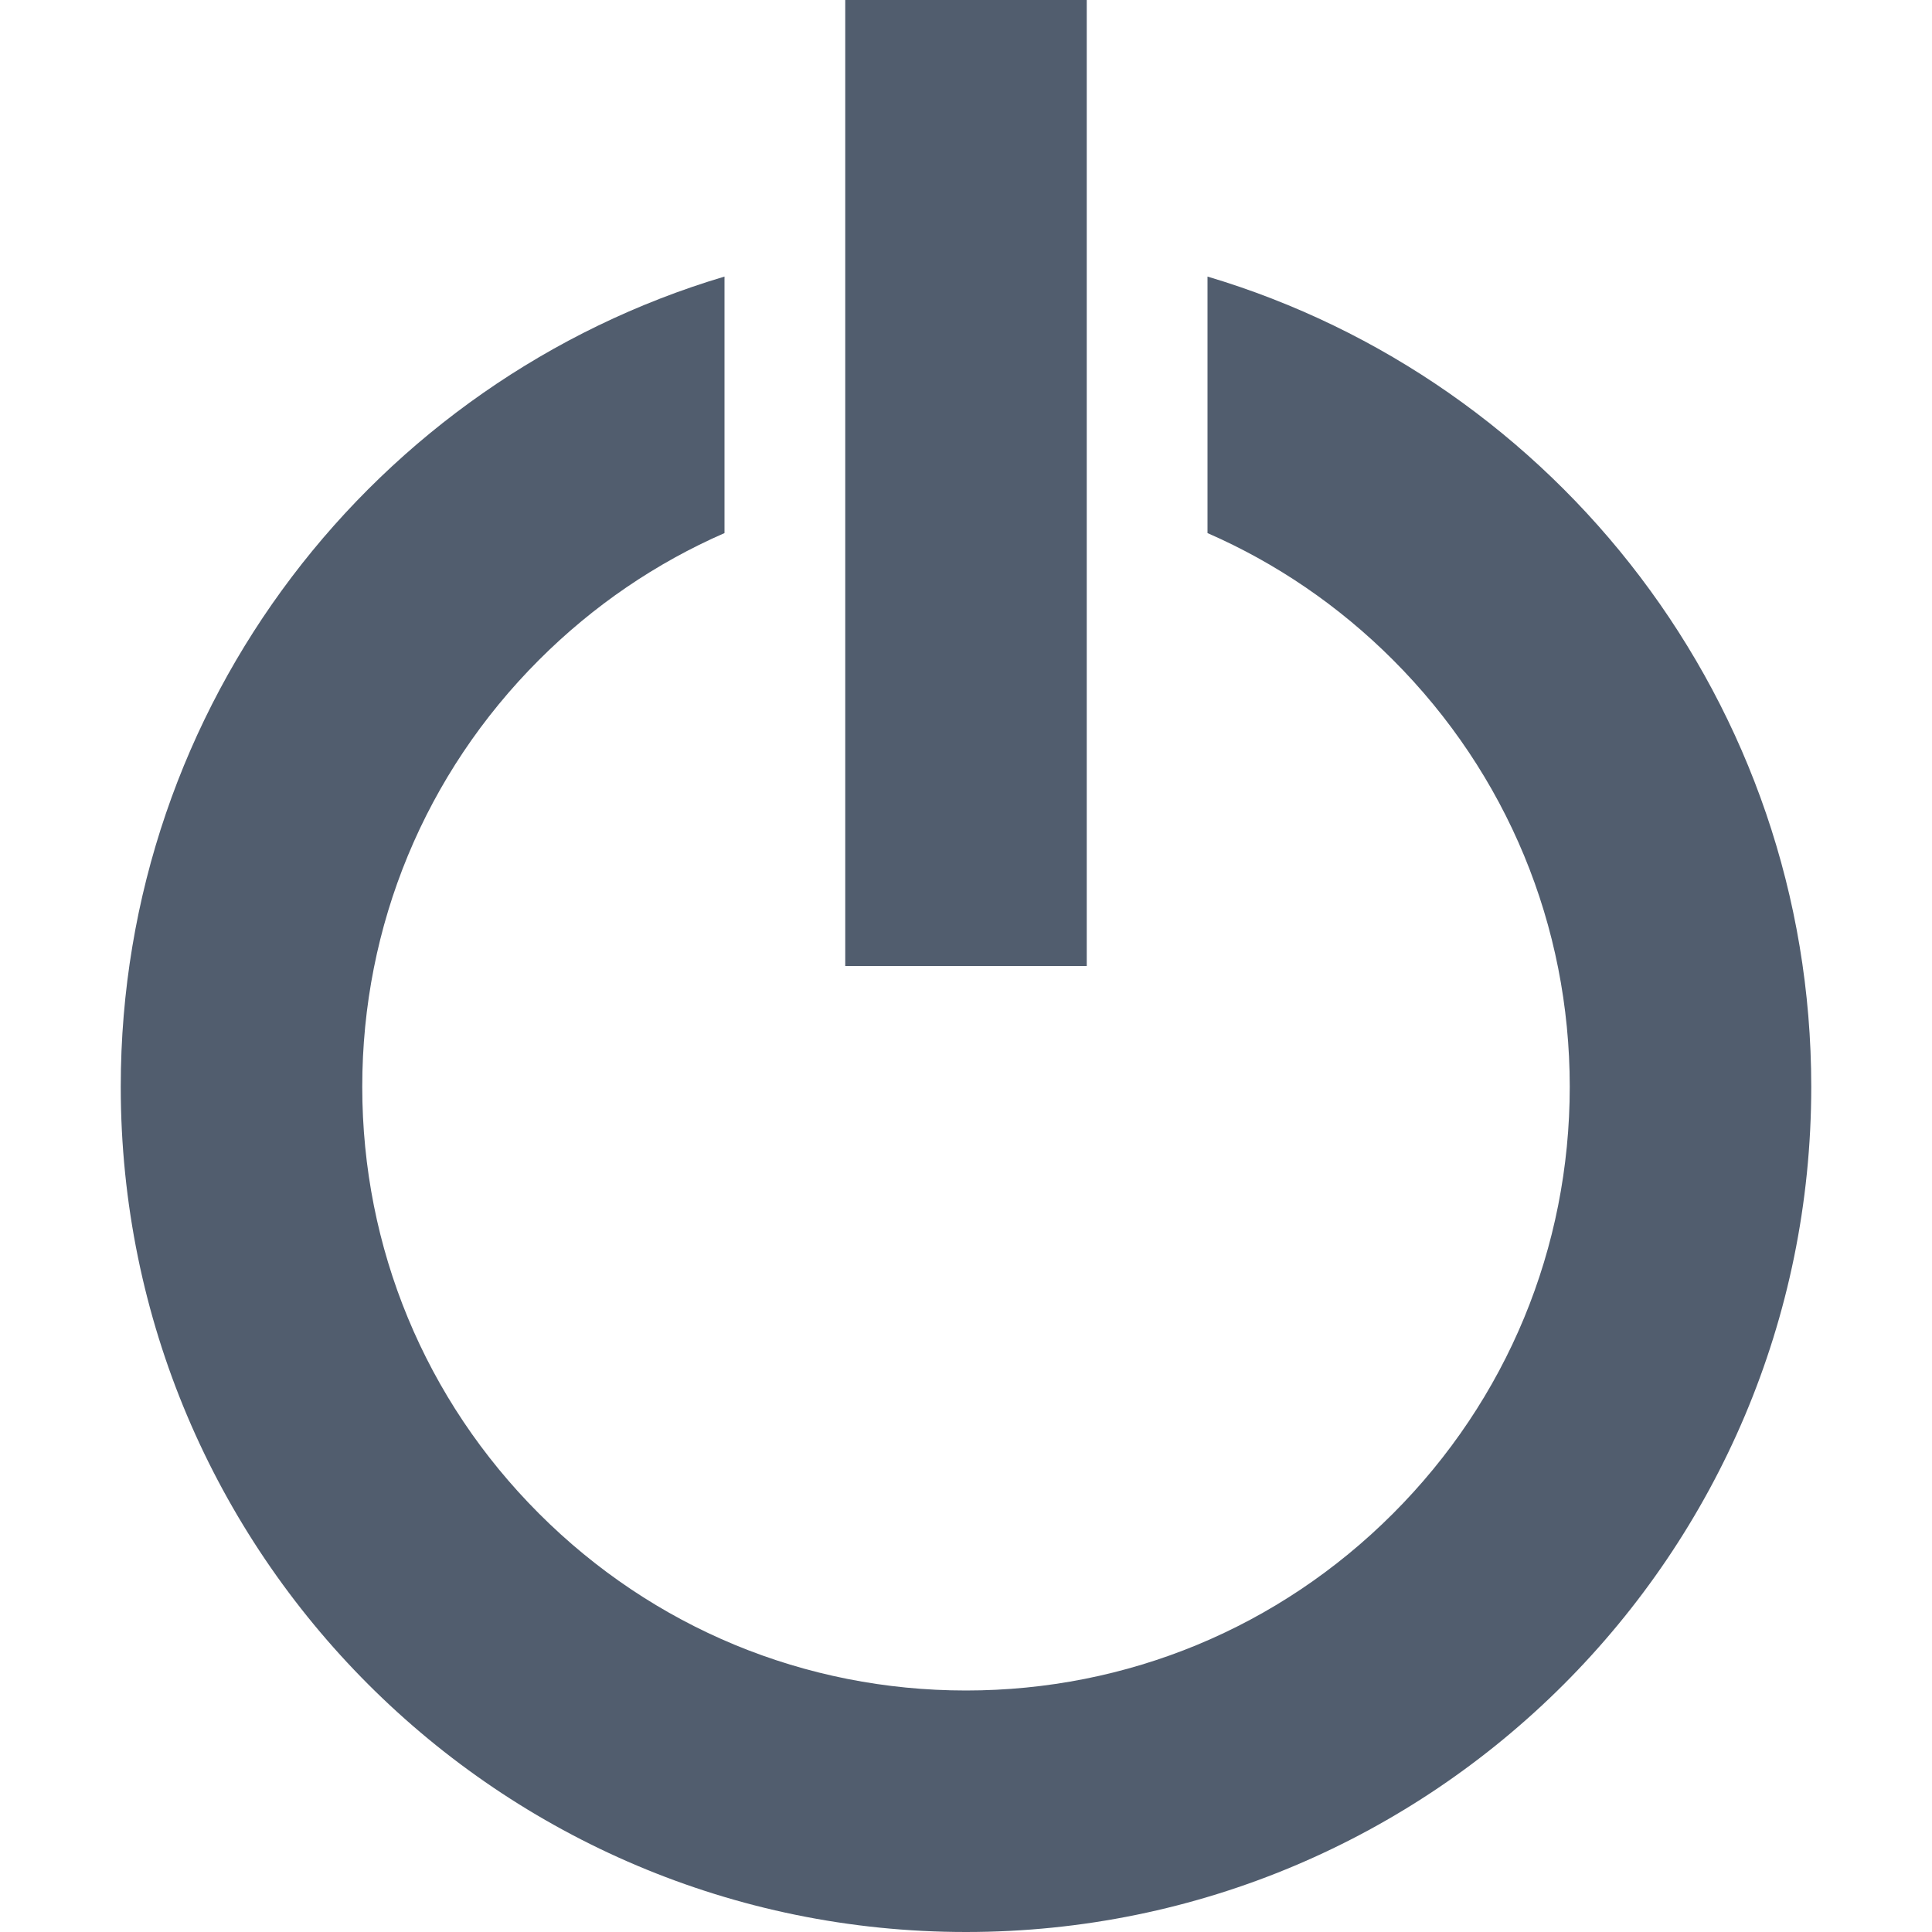
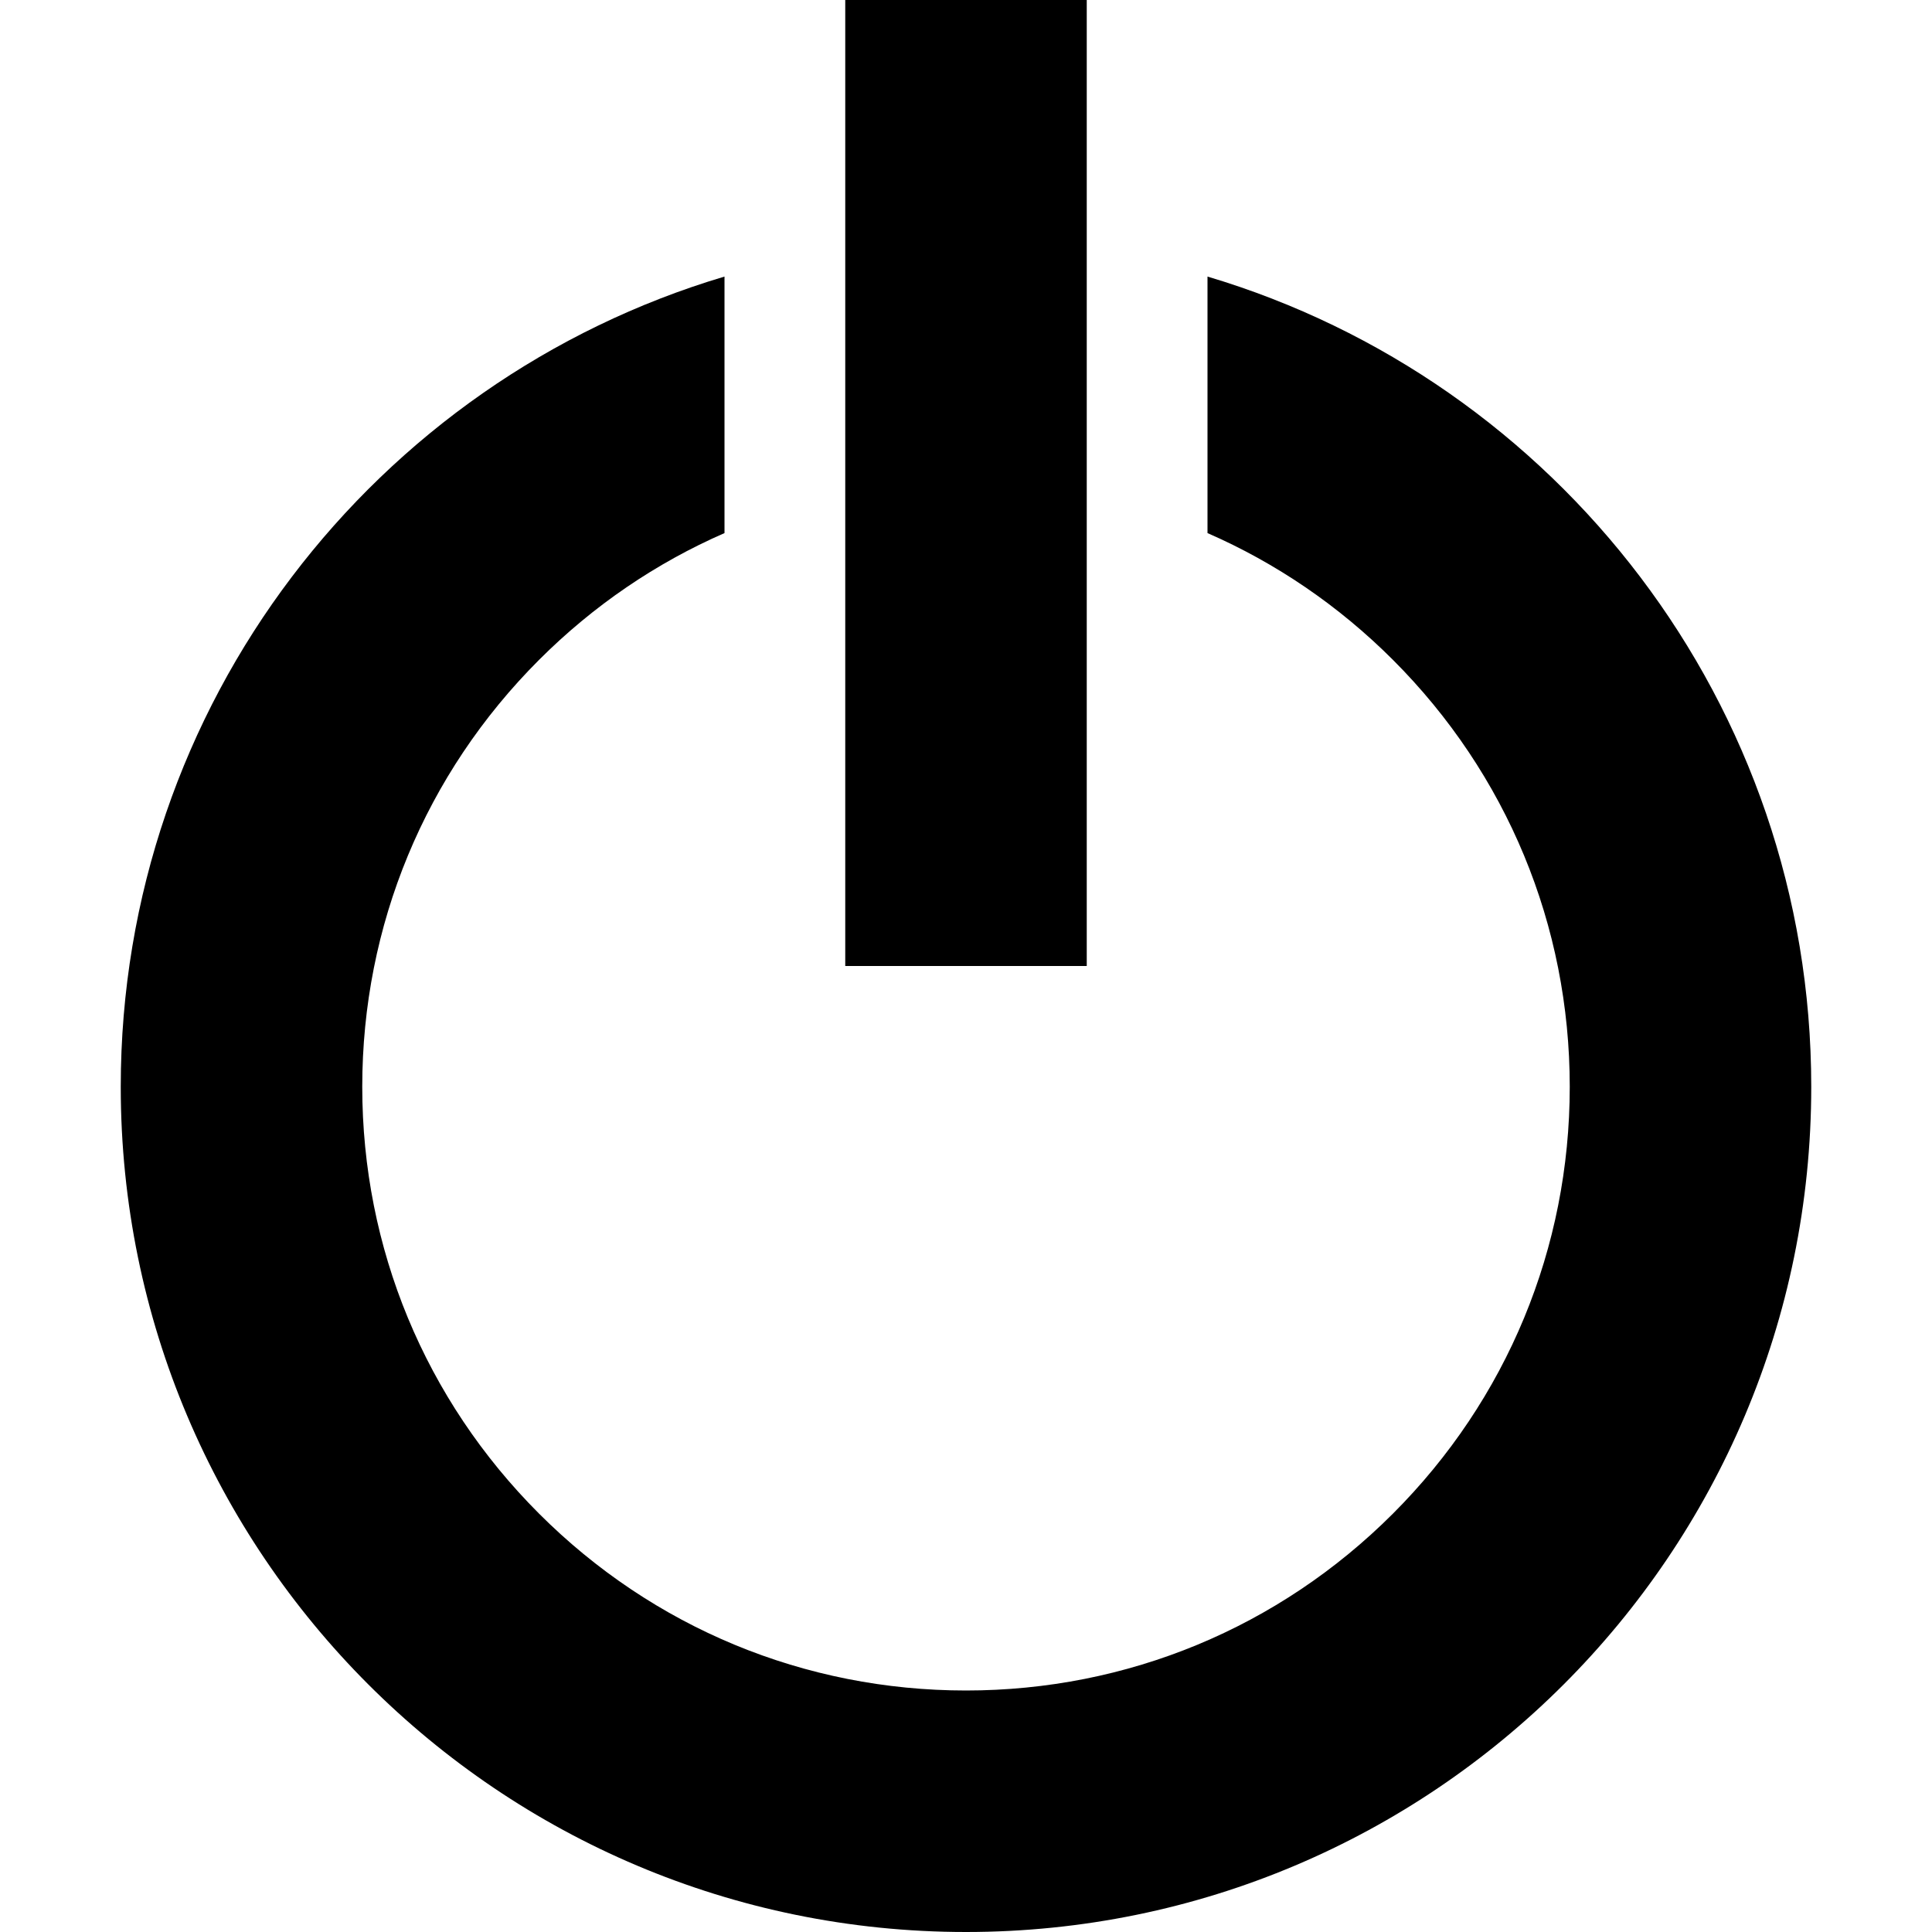
- <svg xmlns="http://www.w3.org/2000/svg" viewBox="0 0 512 512" fill="#515d6e" id="svg2" version="1.1">
-   <defs id="defs71" />
-   <path d="M 320.00,73.294l0.00,67.979 c 18.103,7.902, 34.75,19.204, 49.137,33.59C 399.358,205.083, 416.00,245.263, 416.00,288.00 s-16.643,82.917-46.863,113.137C 338.917,431.357, 298.738,448.00, 256.00,448.00s-82.917-16.643-113.137-46.863 C 112.643,370.917, 96.00,330.737, 96.00,288.00s 16.643-82.917, 46.863-113.137c 14.387-14.387, 31.034-25.689, 49.137-33.591L 192.00,73.294 C 99.476,100.834, 32.00,186.53, 32.00,288.00c0.00,123.712, 100.289,224.00, 224.00,224.00c 123.712,0.00, 224.00-100.288, 224.00-224.00 C 480.00,186.53, 412.525,100.834, 320.00,73.294zM 224.00,0.00L 288.00,0.00L 288.00,256.00L 224.00,256.00z" id="path67" />
+ <svg xmlns="http://www.w3.org/2000/svg" version="1.1" width="512" height="512" viewBox="0 0 512 512" fill="@{icon-color}">
+   <path d="M 320.00,73.294l0.00,67.979 c 18.103,7.902, 34.75,19.204, 49.137,33.59C 399.358,205.083, 416.00,245.263, 416.00,288.00 s-16.643,82.917-46.863,113.137C 338.917,431.357, 298.738,448.00, 256.00,448.00s-82.917-16.643-113.137-46.863 C 112.643,370.917, 96.00,330.737, 96.00,288.00s 16.643-82.917, 46.863-113.137c 14.387-14.387, 31.034-25.689, 49.137-33.591L 192.00,73.294 C 99.476,100.834, 32.00,186.53, 32.00,288.00c0.00,123.712, 100.289,224.00, 224.00,224.00c 123.712,0.00, 224.00-100.288, 224.00-224.00 C 480.00,186.53, 412.525,100.834, 320.00,73.294zM 224.00,0.00L 288.00,0.00L 288.00,256.00L 224.00,256.00z" />
</svg>
